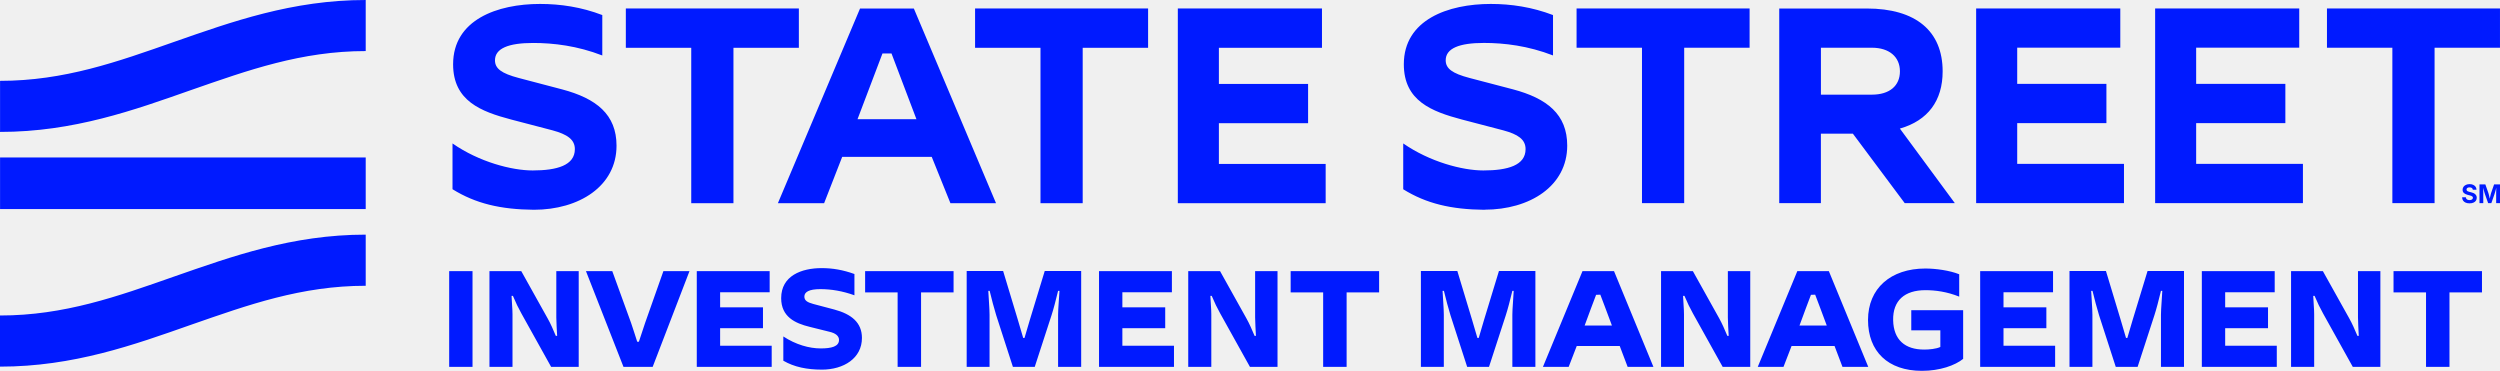
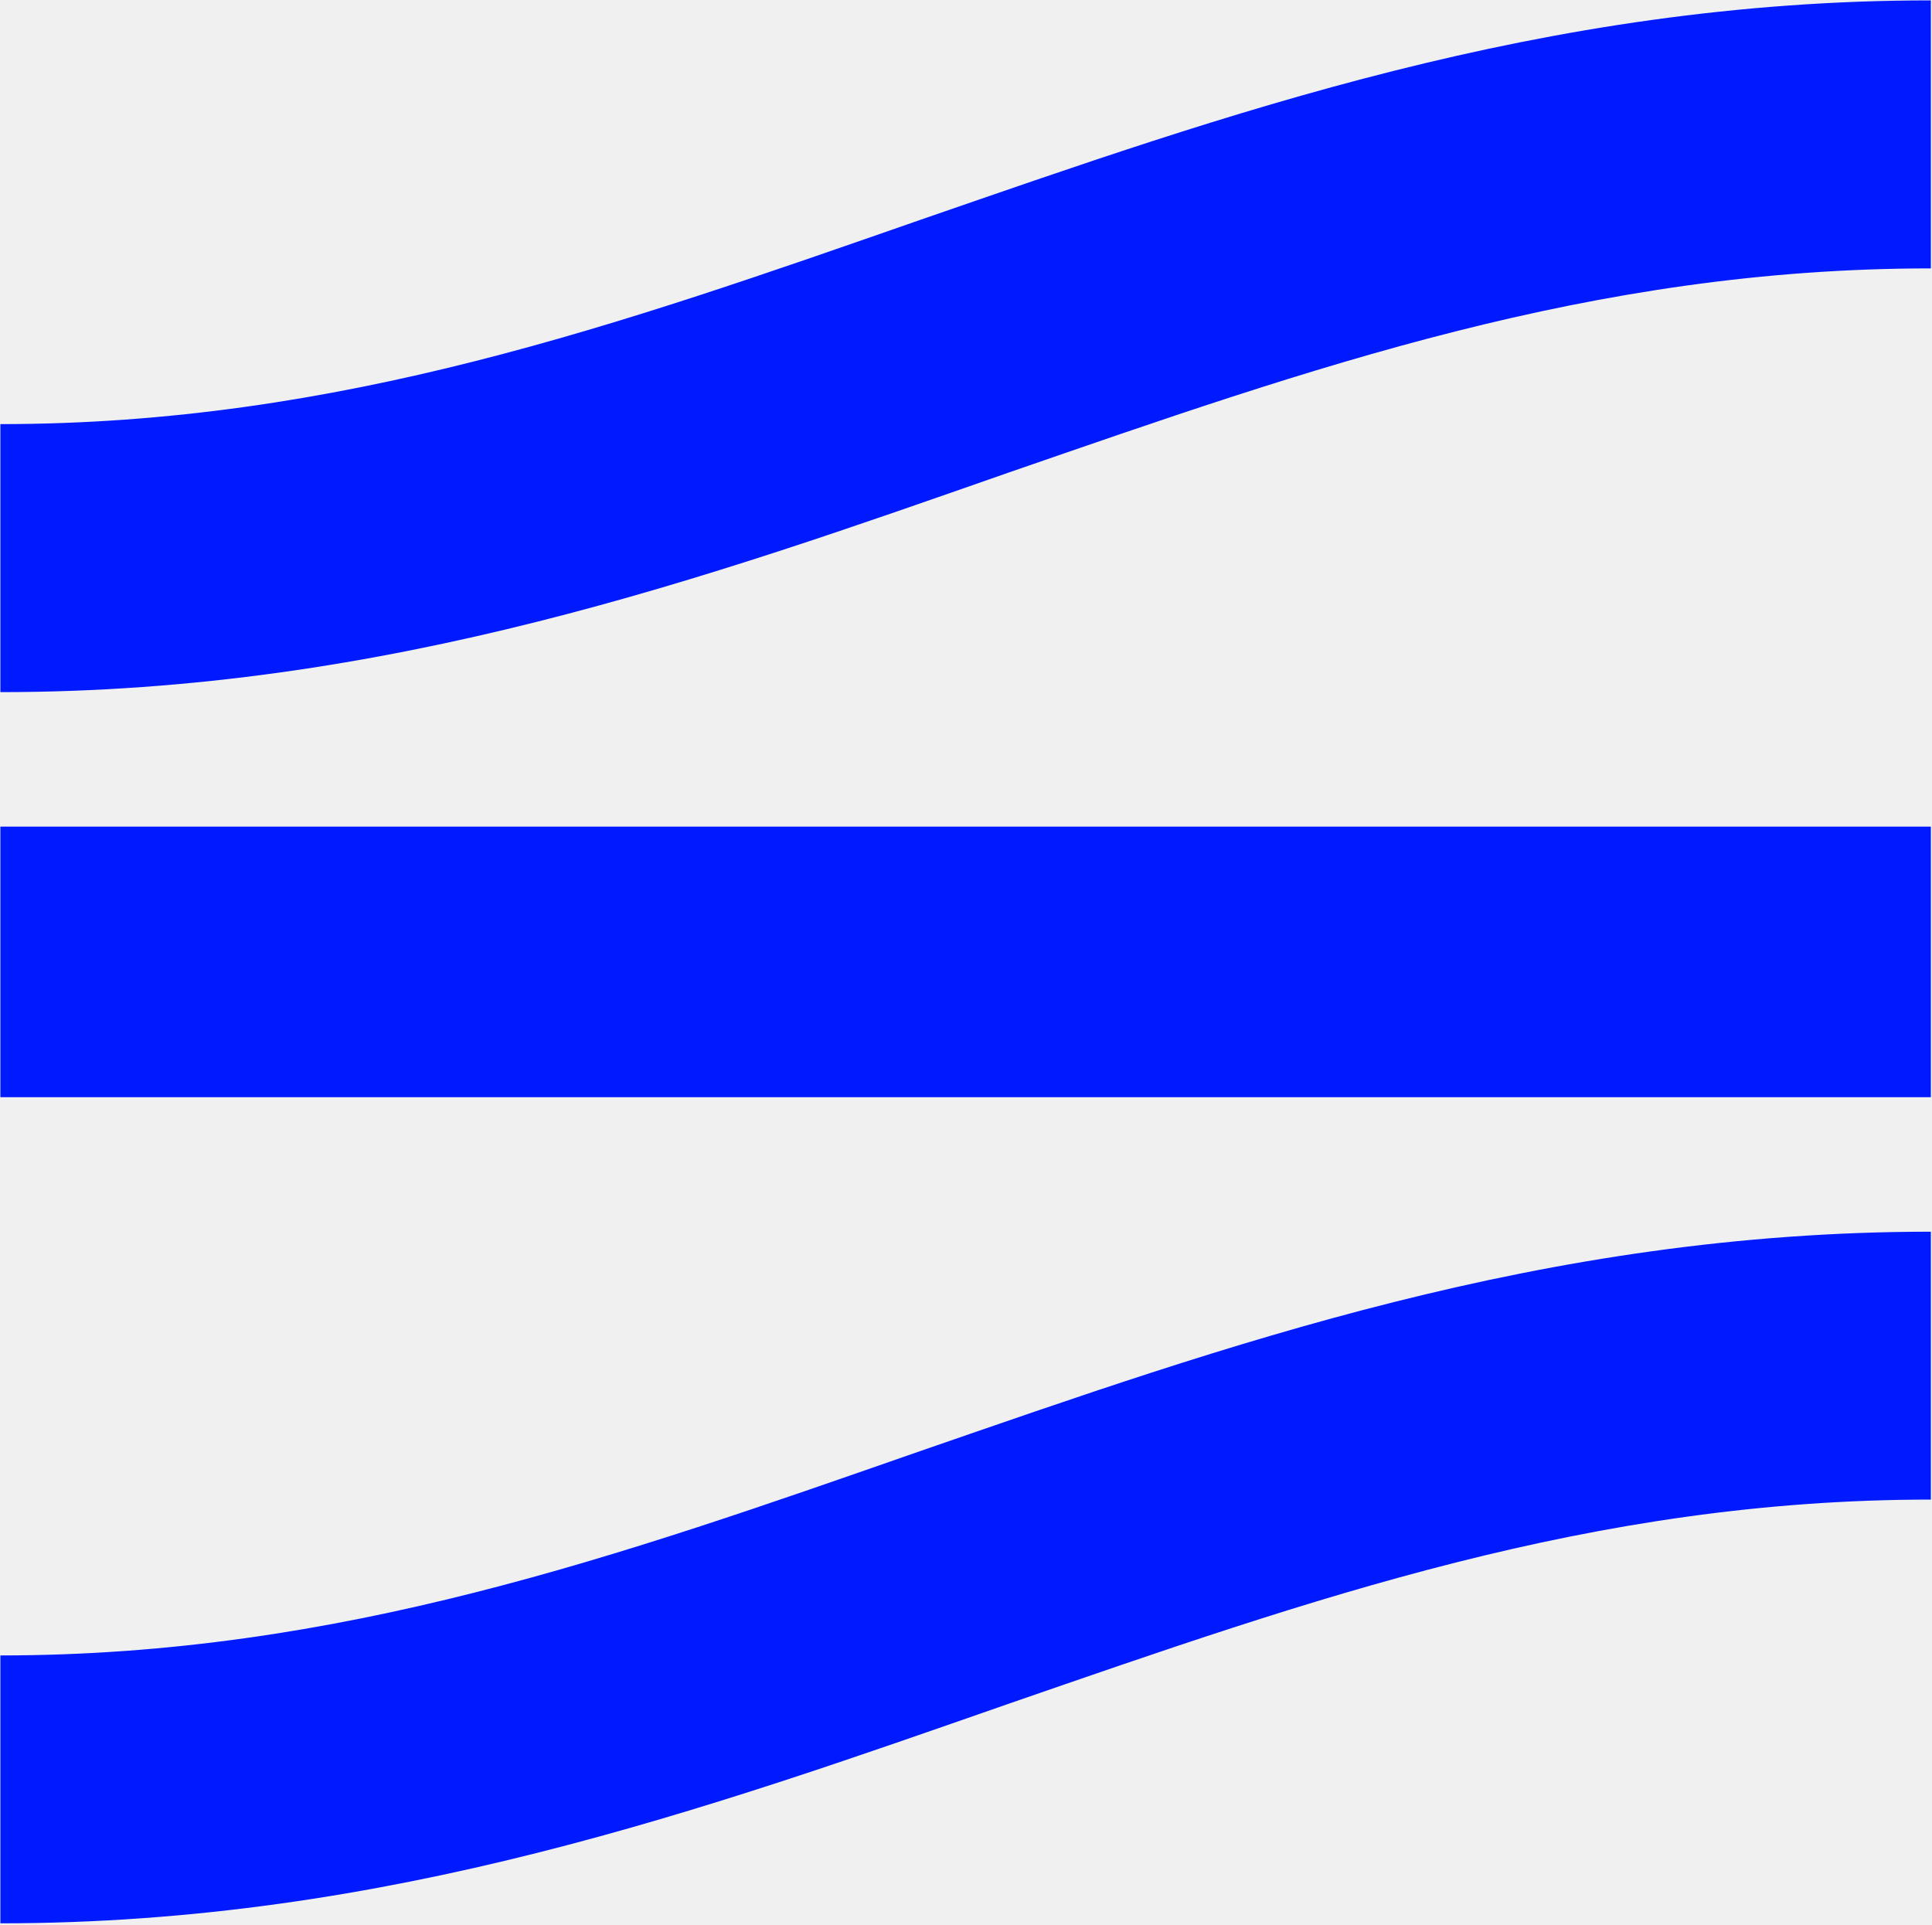
- <svg xmlns="http://www.w3.org/2000/svg" width="600" height="89" viewBox="0 0 600 89" fill="none">
-   <g clip-path="url(#clip0_948_4737)">
-     <path d="M594.317 46.958C594.385 47.105 594.418 47.271 594.418 47.458C594.418 47.73 594.349 47.965 594.212 48.168C594.074 48.371 593.88 48.526 593.622 48.635C593.363 48.745 593.052 48.802 592.693 48.802C592.333 48.802 592.022 48.745 591.76 48.635C591.493 48.526 591.287 48.359 591.142 48.144C590.992 47.929 590.915 47.661 590.907 47.34H591.8C591.812 47.49 591.857 47.616 591.933 47.718C592.01 47.819 592.115 47.896 592.244 47.945C592.374 47.994 592.523 48.022 592.685 48.022C592.846 48.022 592.992 47.998 593.113 47.953C593.234 47.904 593.327 47.839 593.396 47.754C593.464 47.669 593.497 47.567 593.497 47.454C593.497 47.352 593.464 47.267 593.404 47.198C593.343 47.129 593.254 47.068 593.141 47.019C593.028 46.971 592.887 46.926 592.725 46.885L592.232 46.764C591.853 46.67 591.558 46.524 591.344 46.329C591.13 46.13 591.024 45.87 591.024 45.545C591.024 45.273 591.097 45.038 591.243 44.835C591.388 44.632 591.586 44.474 591.84 44.36C592.095 44.246 592.382 44.189 592.705 44.189C593.028 44.189 593.323 44.246 593.569 44.36C593.816 44.474 594.006 44.632 594.147 44.835C594.284 45.038 594.357 45.269 594.361 45.533H593.476C593.46 45.351 593.383 45.212 593.246 45.115C593.109 45.018 592.927 44.969 592.697 44.969C592.543 44.969 592.41 44.989 592.301 45.034C592.192 45.079 592.107 45.139 592.05 45.217C591.994 45.294 591.966 45.383 591.966 45.485C591.966 45.594 591.998 45.688 592.063 45.761C592.127 45.834 592.216 45.895 592.325 45.939C592.434 45.984 592.551 46.02 592.677 46.053L593.081 46.154C593.27 46.195 593.444 46.252 593.606 46.325C593.767 46.398 593.909 46.487 594.03 46.593C594.151 46.699 594.248 46.824 594.313 46.967L594.317 46.958ZM598.586 44.246L597.871 46.309C597.843 46.406 597.807 46.532 597.766 46.686C597.726 46.841 597.689 47.007 597.649 47.186C597.609 47.356 597.572 47.523 597.54 47.685C597.508 47.523 597.467 47.352 597.431 47.182C597.391 47.003 597.35 46.841 597.314 46.686C597.277 46.532 597.241 46.41 597.209 46.313L596.482 44.25H595.076V48.745H595.985V46.63C595.985 46.528 595.985 46.402 595.981 46.256C595.981 46.11 595.973 45.947 595.969 45.777C595.965 45.606 595.961 45.432 595.957 45.261C595.957 45.196 595.957 45.135 595.957 45.075C595.977 45.152 595.997 45.229 596.017 45.31C596.066 45.489 596.114 45.659 596.159 45.826C596.207 45.992 596.251 46.146 596.292 46.284C596.332 46.422 596.369 46.536 596.401 46.63L597.152 48.745H597.924L598.663 46.63C598.691 46.536 598.728 46.422 598.772 46.28C598.812 46.142 598.857 45.988 598.905 45.822C598.954 45.655 598.998 45.48 599.047 45.306C599.071 45.217 599.091 45.131 599.111 45.042C599.111 45.119 599.111 45.192 599.107 45.278C599.107 45.448 599.099 45.618 599.095 45.789C599.091 45.96 599.087 46.118 599.083 46.264C599.083 46.41 599.079 46.532 599.079 46.633V48.749H600V44.254H598.59L598.586 44.246ZM0.012 75.72C15.434 75.72 28.195 71.144 41.836 66.353C55.598 61.562 70.124 56.313 87.772 56.313V68.586C72.35 68.586 59.589 73.162 45.827 77.953C32.186 82.756 17.644 87.993 0 87.993V75.732L0.012 75.72ZM0.012 37.799H87.772V50.178H0.012V37.799ZM41.836 10.036C55.598 5.233 70.136 0 87.772 0V12.257C72.35 12.257 59.589 16.833 45.827 21.624C32.186 26.427 17.656 31.66 0.012 31.66V19.403C15.434 19.403 28.195 14.827 41.836 10.036ZM282.677 48.773H318.159V39.346H292.533V29.573H313.942V20.146H292.533V11.466H317.274V2.038H282.677V48.769V48.773ZM205.803 28.615L211.79 12.838H213.963L219.949 28.615H205.807H205.803ZM186.709 48.773H197.785L202.131 37.641H223.613L228.105 48.773H239.048L219.323 2.042H206.409L186.697 48.761L186.709 48.773ZM249.716 48.773H259.846V11.466H275.543V2.038H234.018V11.466H249.716V48.773ZM165.898 48.773H176.029V11.466H191.726V2.038H150.201V11.466H165.898V48.773ZM108.603 45.424V34.425C114.981 38.867 122.806 40.909 127.835 40.909C133.676 40.909 137.966 39.683 137.966 35.793C137.966 33.475 136.128 32.241 132.601 31.279L122.672 28.684C115.47 26.776 108.745 24.242 108.745 15.428C108.745 4.706 119.413 0.946 129.604 0.946C134.5 0.946 139.529 1.689 144.55 3.613V13.313C138.563 10.995 132.856 10.312 127.968 10.312C122.054 10.312 118.795 11.608 118.795 14.478C118.795 16.459 120.362 17.625 124.506 18.717L134.912 21.453C143.132 23.637 147.967 27.47 147.967 34.973C147.967 44.673 138.996 50.344 128.126 50.344C120.107 50.271 114.125 48.842 108.615 45.42H108.603V45.424ZM437.022 22.728V11.453H449.258C453.402 11.453 455.983 13.638 455.983 17.121C455.983 20.605 453.475 22.716 449.258 22.716H437.022V22.728ZM427.025 48.749H437.014V32.082H444.693L457.131 48.749H469.16L455.971 30.86C462.697 28.94 466.235 24.169 466.235 17.133C466.235 7.434 459.784 2.042 448.018 2.042H427.017V48.761L427.029 48.749H427.025ZM517.221 48.749H552.703V39.321H527.077V29.549H548.486V20.122H527.077V11.441H551.818V2.038H517.233V48.757L517.221 48.745V48.749ZM474.274 48.749H509.756V39.321H484.13V29.549H505.539V20.122H484.13V11.441H508.871V2.038H474.274V48.757V48.745V48.749ZM574.168 48.749H584.299V11.453H599.996V2.026H558.471V11.453H574.168V48.749ZM394.076 48.749H404.206V11.453H419.903V2.026H378.378V11.453H394.076V48.749ZM356.291 50.324C367.165 50.324 376.133 44.656 376.133 34.953C376.133 27.438 371.305 23.617 363.085 21.433L352.68 18.709C348.535 17.616 346.968 16.451 346.968 14.47C346.968 11.6 350.228 10.304 356.142 10.304C361.041 10.304 366.749 10.991 372.723 13.305V3.613C367.694 1.693 362.665 0.946 357.777 0.946C347.586 0.946 336.918 4.706 336.918 15.428C336.918 24.242 343.644 26.764 350.85 28.684L360.775 31.279C364.313 32.228 366.139 33.463 366.139 35.793C366.139 39.683 361.861 40.909 356.008 40.909C350.979 40.909 343.167 38.855 336.773 34.425V45.424C342.278 48.846 348.253 50.275 356.283 50.349V50.324H356.291ZM582.235 88.05H587.874V70.17H595.674V65.066H574.447V70.17H582.247V88.05H582.235ZM549.871 88.05H555.401V75.444C555.401 74.1 555.231 72.512 555.175 71.002H555.498C556.189 72.646 556.811 73.933 557.53 75.216L564.671 88.054H571.292V65.07H565.916V76.203C565.916 77.547 566.045 79.098 566.105 80.608H565.782C565.16 79.13 564.538 77.677 563.811 76.394L557.489 65.07H549.855V88.054H549.867L549.871 88.05ZM528.45 88.05H546.43V82.983H534.041V78.769H544.325V73.763H534.041V70.137H545.929V65.07H528.438V88.054H528.45V88.05ZM496.672 88.05H502.178V75.537C502.178 74.12 501.952 71.396 501.879 69.808H502.202C502.598 71.489 503.349 74.323 503.778 75.667L507.781 88.046H513.028L517.055 75.667C517.507 74.286 518.105 72.017 518.63 69.808H518.953C518.893 71.355 518.63 74.12 518.63 75.537V88.05H524.16V65.034H515.415L511.844 76.751L510.564 81.099H510.241L508.96 76.751L505.426 65.034H496.68V88.05H496.668H496.672ZM475.251 88.05H493.231V82.983H480.842V78.769H491.126V73.763H480.842V70.137H492.73V65.07H475.239V88.054H475.251V88.05ZM461.263 89C465.553 89 469.196 87.713 471.155 86.13V74.445H458.706V79.284H465.682V83.271C464.632 83.763 462.959 83.897 461.788 83.897C457.236 83.897 454.452 81.59 454.355 76.848C454.259 72.106 457.139 69.642 462.087 69.642C464.474 69.642 467.257 70.003 470.21 71.193V65.825C467.916 64.9 464.571 64.445 462.087 64.445C453.758 64.445 448.325 69.224 448.325 76.787C448.325 84.351 453.103 89 461.263 89ZM431.876 78.131L433.383 74.051L434.627 70.758L435.641 70.722L436.824 73.844L438.424 78.131H431.876ZM421.85 88.05H428.039L429.974 83.044H440.294L442.193 88.05H448.381L438.921 65.066H431.359L421.863 88.05H421.85ZM398.628 88.05H404.158V75.444C404.158 74.1 403.988 72.512 403.932 71.002H404.267C404.962 72.646 405.58 73.933 406.299 75.216L413.444 88.054H420.061V65.07H414.685V76.203C414.685 77.547 414.814 79.098 414.887 80.608H414.563C413.941 79.13 413.319 77.677 412.604 76.394L406.287 65.07H398.652V88.054H398.628V88.05ZM380.313 78.131L381.82 74.051L383.064 70.758L384.078 70.722L385.262 73.844L386.861 78.131H380.313ZM370.292 88.05H376.48L378.415 83.044H388.735L390.634 88.05H396.822L387.362 65.066H379.8L370.304 88.05H370.292ZM341.01 88.05H346.516V75.537C346.516 74.12 346.289 71.396 346.217 69.808H346.54C346.936 71.489 347.687 74.323 348.115 75.667L352.118 88.046H357.361L361.389 75.667C361.841 74.286 362.439 72.017 362.964 69.808H363.287C363.227 71.355 362.964 74.12 362.964 75.537V88.05H368.494V65.034H359.749L356.178 76.751L354.897 81.099H354.574L353.294 76.751L349.759 65.034H341.014V88.05H341.002H341.01ZM317.549 88.05H323.188V70.17H330.988V65.066H309.757V70.17H317.557V88.05H317.545H317.549ZM285.186 88.05H290.715V75.444C290.715 74.1 290.546 72.512 290.489 71.002H290.812C291.503 72.646 292.125 73.933 292.844 75.216L299.99 88.054H306.606V65.07H301.23V76.203C301.23 77.547 301.363 79.098 301.424 80.608H301.101C300.479 79.13 299.857 77.677 299.13 76.394L292.812 65.07H285.177V88.054H285.19L285.186 88.05ZM263.765 88.05H281.756V82.983H269.367V78.769H279.652V73.763H269.367V70.137H281.255V65.07H263.765V88.054V88.05ZM231.987 88.05H237.492V75.537C237.492 74.12 237.266 71.396 237.193 69.808H237.517C237.912 71.489 238.664 74.323 239.092 75.667L243.095 88.046H248.338L252.365 75.667C252.818 74.286 253.416 72.017 253.941 69.808H254.276C254.203 71.355 253.941 74.12 253.941 75.537V88.05H259.483V65.034H250.738L247.167 76.751L245.886 81.099H245.563L244.283 76.751L240.748 65.034H232.003V88.05H231.979H231.987ZM215.417 88.05H221.056V70.17H228.856V65.066H207.629V70.17H215.429V88.05H215.417ZM197.236 88.712C202.503 88.712 206.866 85.975 206.866 81.111C206.866 77.388 204.309 75.383 200.249 74.29L195.172 72.947C193.701 72.549 193.047 72.094 193.047 71.168C193.047 70.113 194.121 69.39 196.88 69.39C199.474 69.39 202.22 69.845 205.064 70.868V65.764C202.342 64.778 199.821 64.347 197.203 64.347C192.352 64.347 187.481 66.183 187.481 71.562C187.481 76.04 190.825 77.591 194.327 78.444L199.106 79.633C200.479 79.958 201.364 80.596 201.364 81.578C201.364 83.162 199.558 83.621 196.969 83.621C194.247 83.621 191.007 82.731 187.998 80.75V86.572C190.615 88.087 193.661 88.708 197.232 88.708M167.227 88.05H185.206V82.983H172.83V78.769H183.114V73.763H172.83V70.137H184.718V65.07H167.227V88.054V88.05ZM149.627 88.05H156.64L165.478 65.066H159.217L154.834 77.482L153.327 82.021H152.932C152.503 80.734 151.918 78.789 151.461 77.506L146.945 65.066H140.628L149.635 88.05H149.623H149.627ZM117.47 88.05H123V75.444C123 74.1 122.83 72.512 122.773 71.002H123.097C123.787 72.646 124.409 73.933 125.128 75.216L132.274 88.054H138.891V65.07H133.514V76.203C133.514 77.547 133.643 79.098 133.716 80.608H133.393C132.771 79.13 132.153 77.677 131.422 76.394L125.104 65.07H117.47V88.054V88.05ZM107.803 88.05H113.406V65.066H107.803V88.05Z" fill="#001AFF" />
+ <svg xmlns="http://www.w3.org/2000/svg" version="1.2" viewBox="0 0 1521 1515" width="1521" height="1515">
+   <style>
+ 		.s0 { fill: #001aff } 
+ 	</style>
+   <g id="Logo_00000165924221331983462930000011579409753514673035_">
+     <path id="Symbol" class="s0" d="m724.8 173c238.6-82.4 489.9-172.7 795.3-172.7v211c-267.1 0-488 78.5-726.5 160.9-235.7 82.4-488 172.7-793.3 172.7v-211c267 0 487.9-78.5 724.5-160.9zm-724.5 477.8h1519.8v213h-111-1408.8zm0 652.5c267 0 487.9-78.5 724.5-161 238.6-82.4 489.9-172.6 795.3-172.6v210.9c-267.1 0-488 78.5-726.5 160.9-236.6 82.5-488 172.7-793.3 172.7z" />
  </g>
-   <defs>
-     <clipPath id="clip0_948_4737">
-       <rect width="600" height="89" fill="white" />
-     </clipPath>
-   </defs>
</svg>
